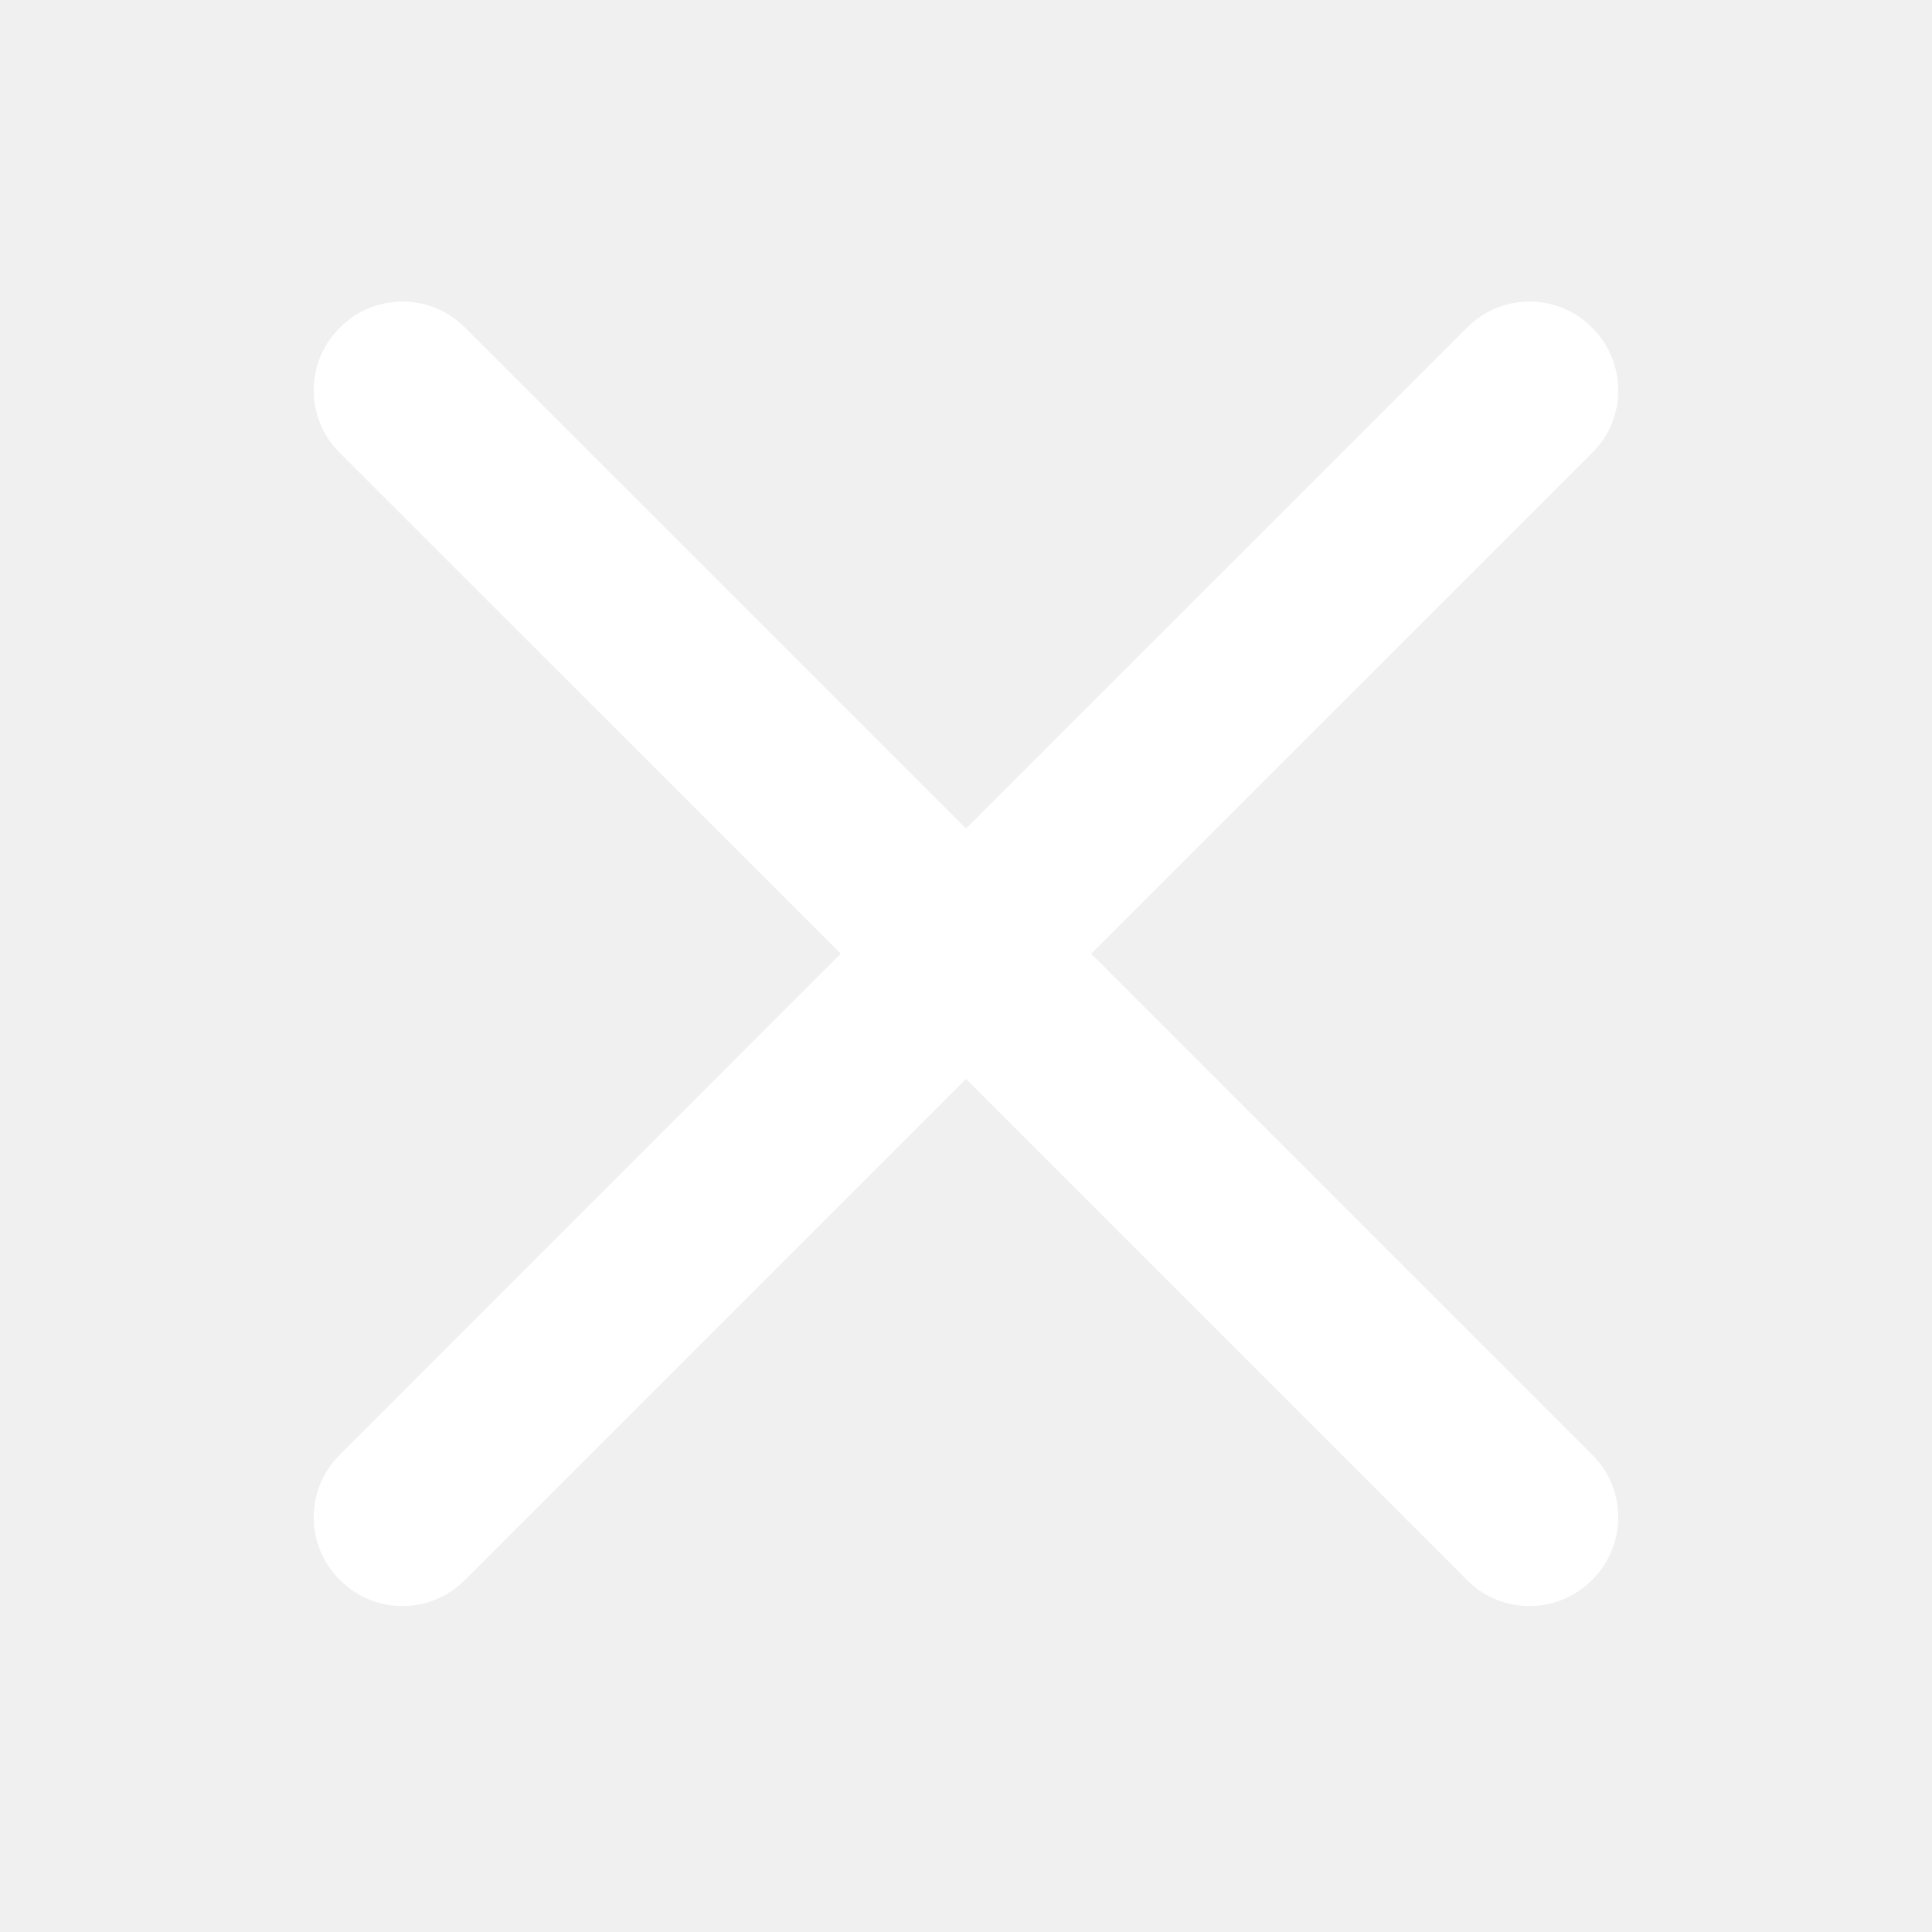
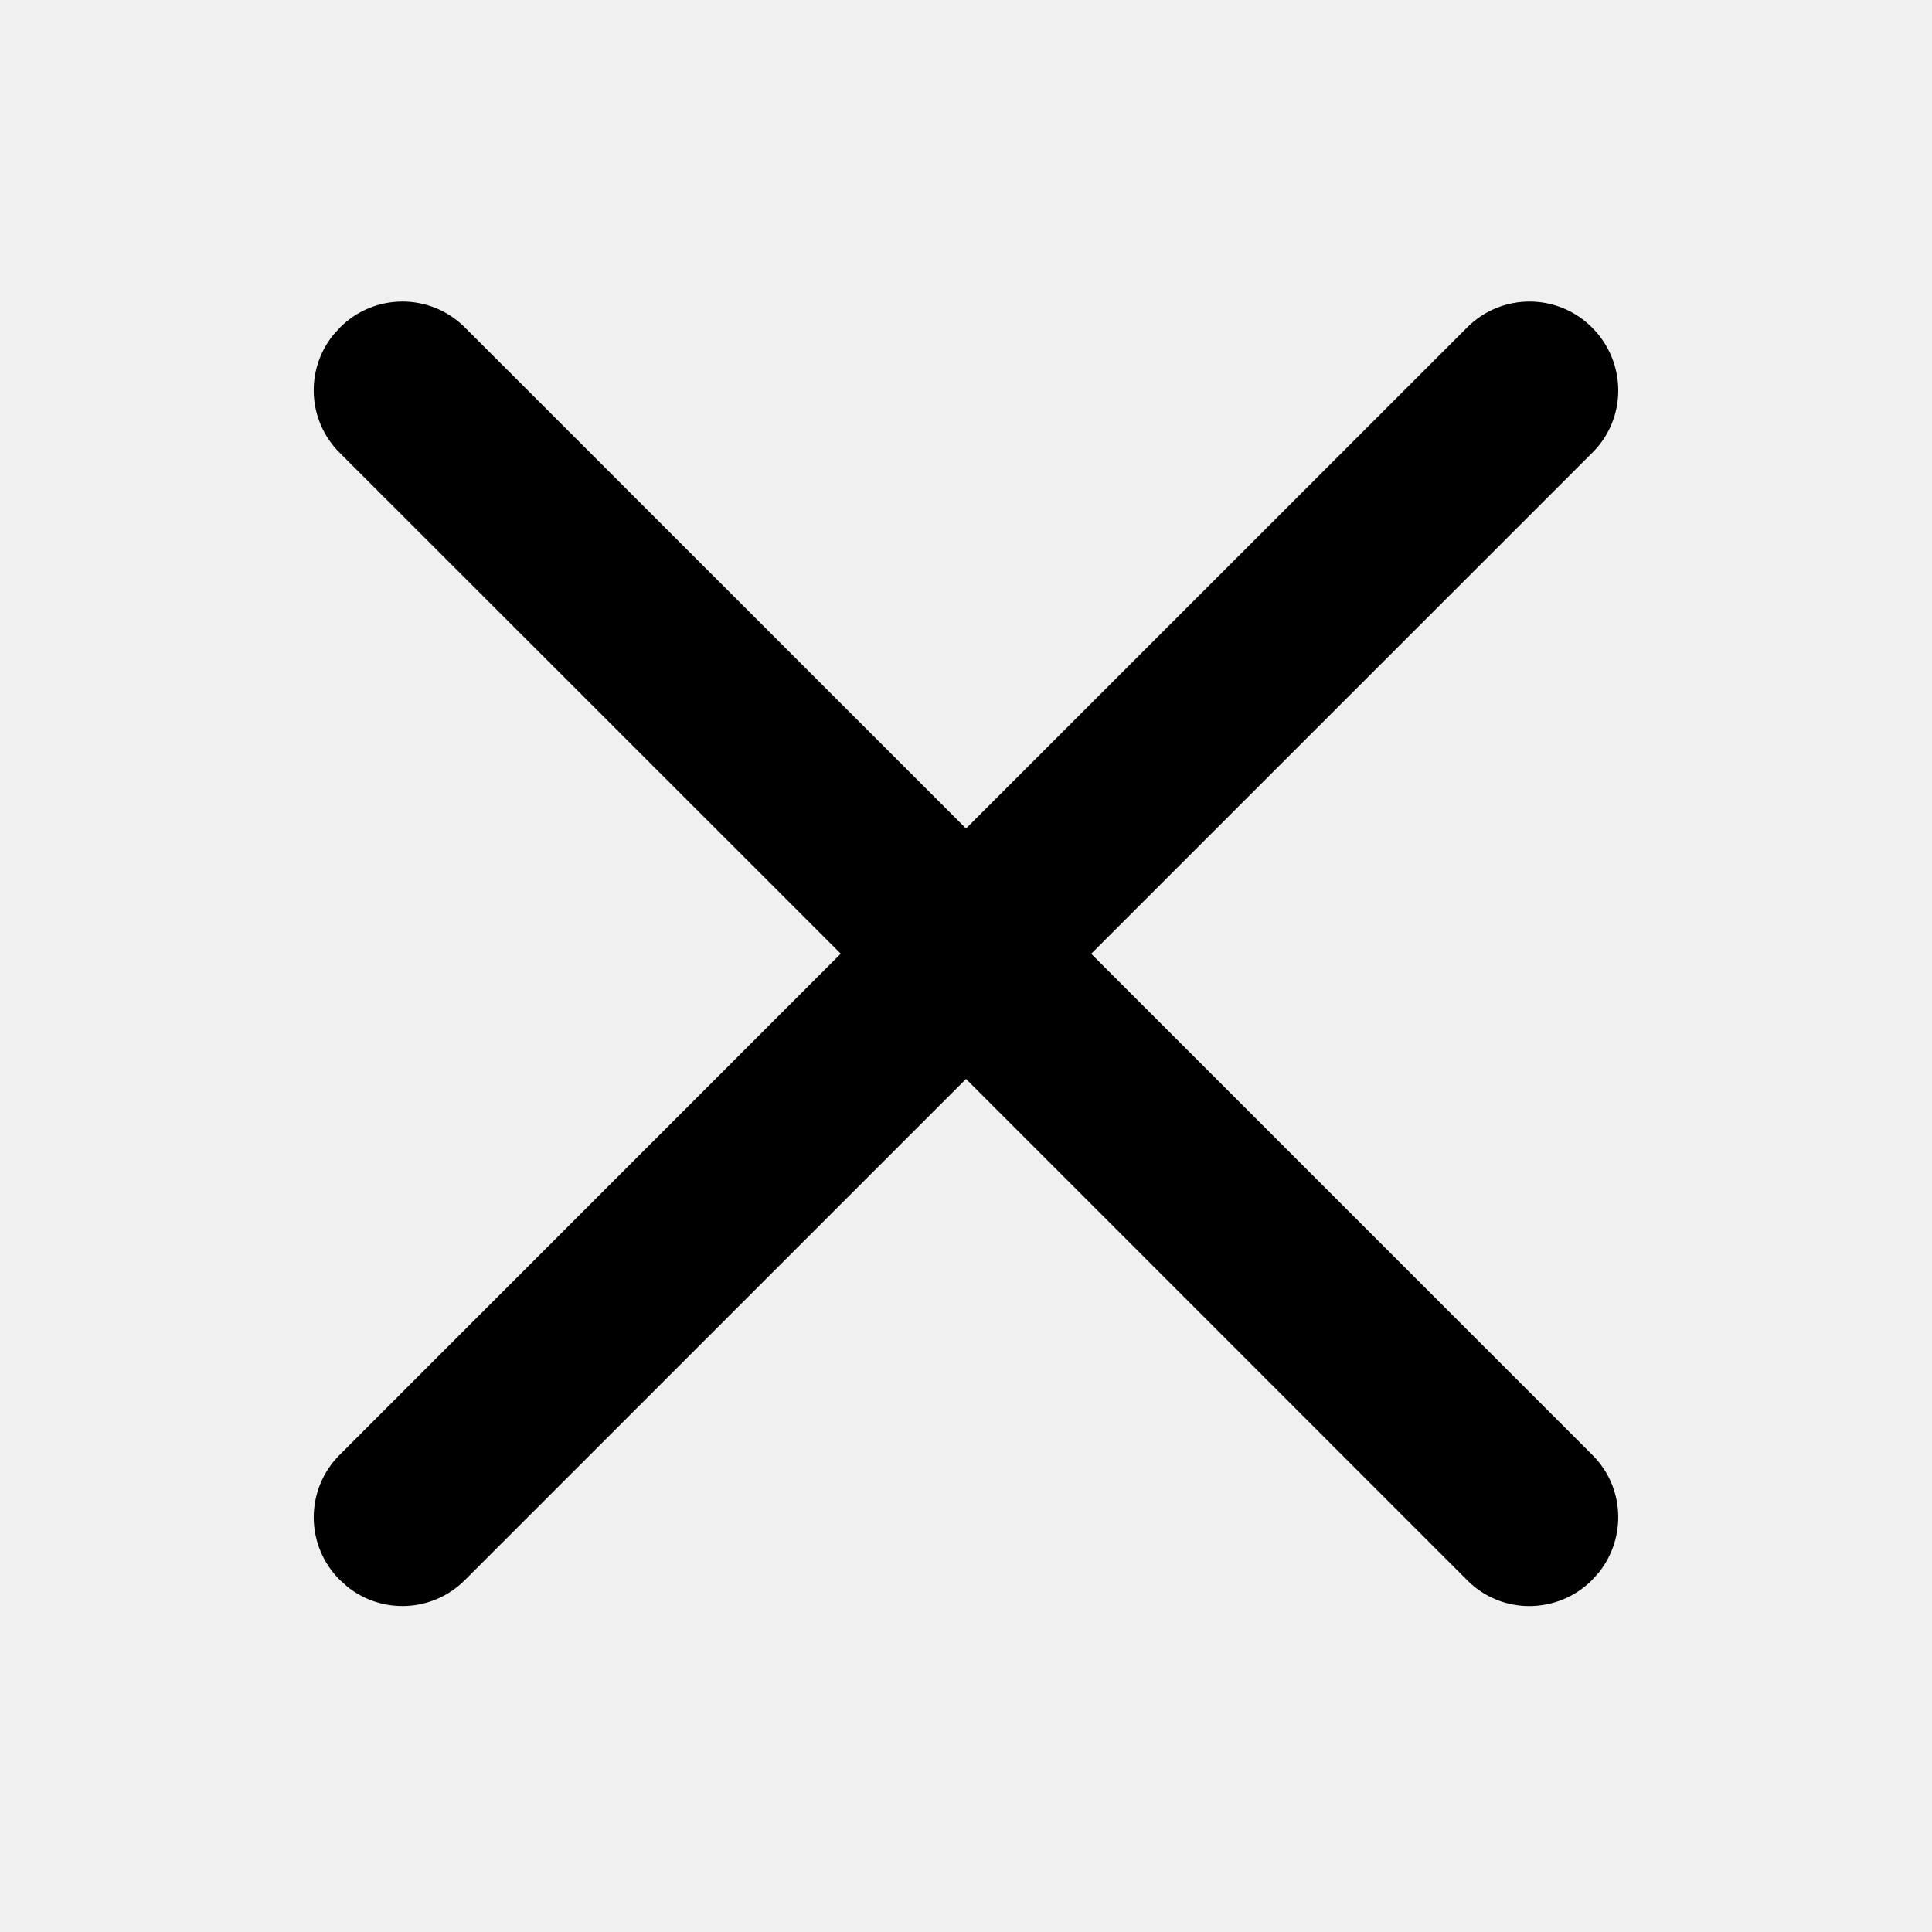
<svg xmlns="http://www.w3.org/2000/svg" viewbox="0 0 24 24" width="24px" height="24px">
  <g fill="none" fill-rule="evenodd">
    <path d="M0 0h24v24H0z" />
-     <path d="M18.23 4.063a1.095 1.095 0 0 1 1.548.007c.43.43.433 1.123.007 1.549l-6.23 6.229 6.23 6.23c.395.395.421 1.021.079 1.453l-.086.096c-.43.43-1.123.432-1.548.007L12 13.403l-6.23 6.23a1.094 1.094 0 0 1-1.452.08l-.096-.086a1.095 1.095 0 0 1-.007-1.55l6.229-6.23-6.23-6.228a1.094 1.094 0 0 1-.078-1.453l.086-.096a1.095 1.095 0 0 1 1.548-.007L12 10.292z" fill="#FFF" fill-rule="nonzero" />
+     <path d="M18.23 4.063a1.095 1.095 0 0 1 1.548.007c.43.43.433 1.123.007 1.549l-6.23 6.229 6.23 6.23c.395.395.421 1.021.079 1.453l-.086.096c-.43.43-1.123.432-1.548.007L12 13.403l-6.23 6.23a1.094 1.094 0 0 1-1.452.08l-.096-.086a1.095 1.095 0 0 1-.007-1.55l6.229-6.23-6.23-6.228a1.094 1.094 0 0 1-.078-1.453l.086-.096a1.095 1.095 0 0 1 1.548-.007L12 10.292z" fill="currentColor" fill-rule="nonzero" />
  </g>
</svg>
